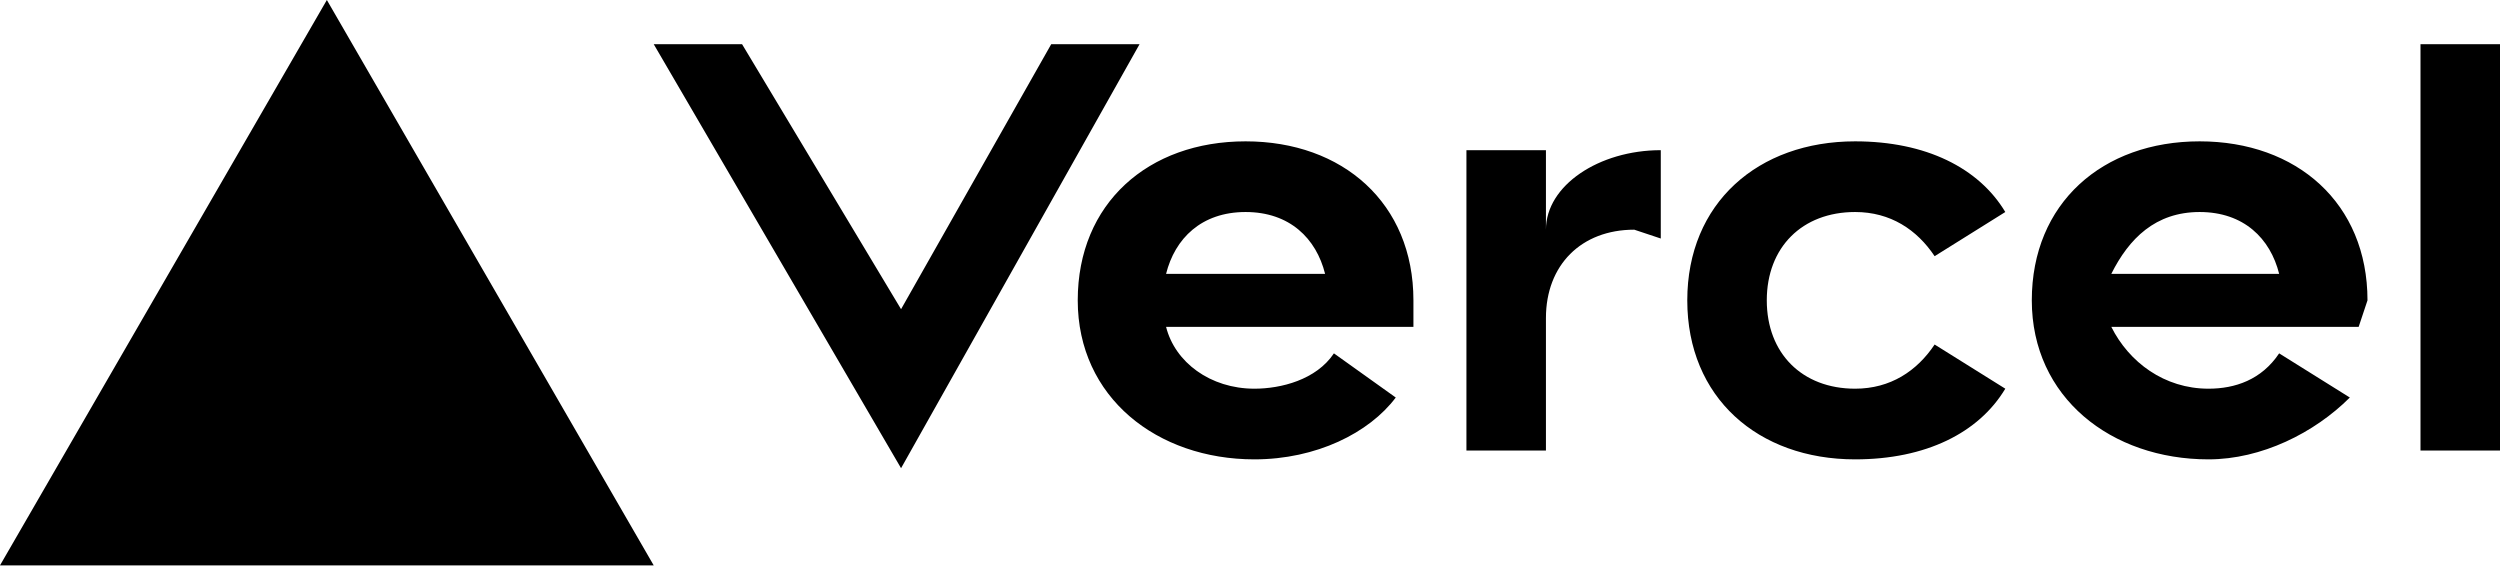
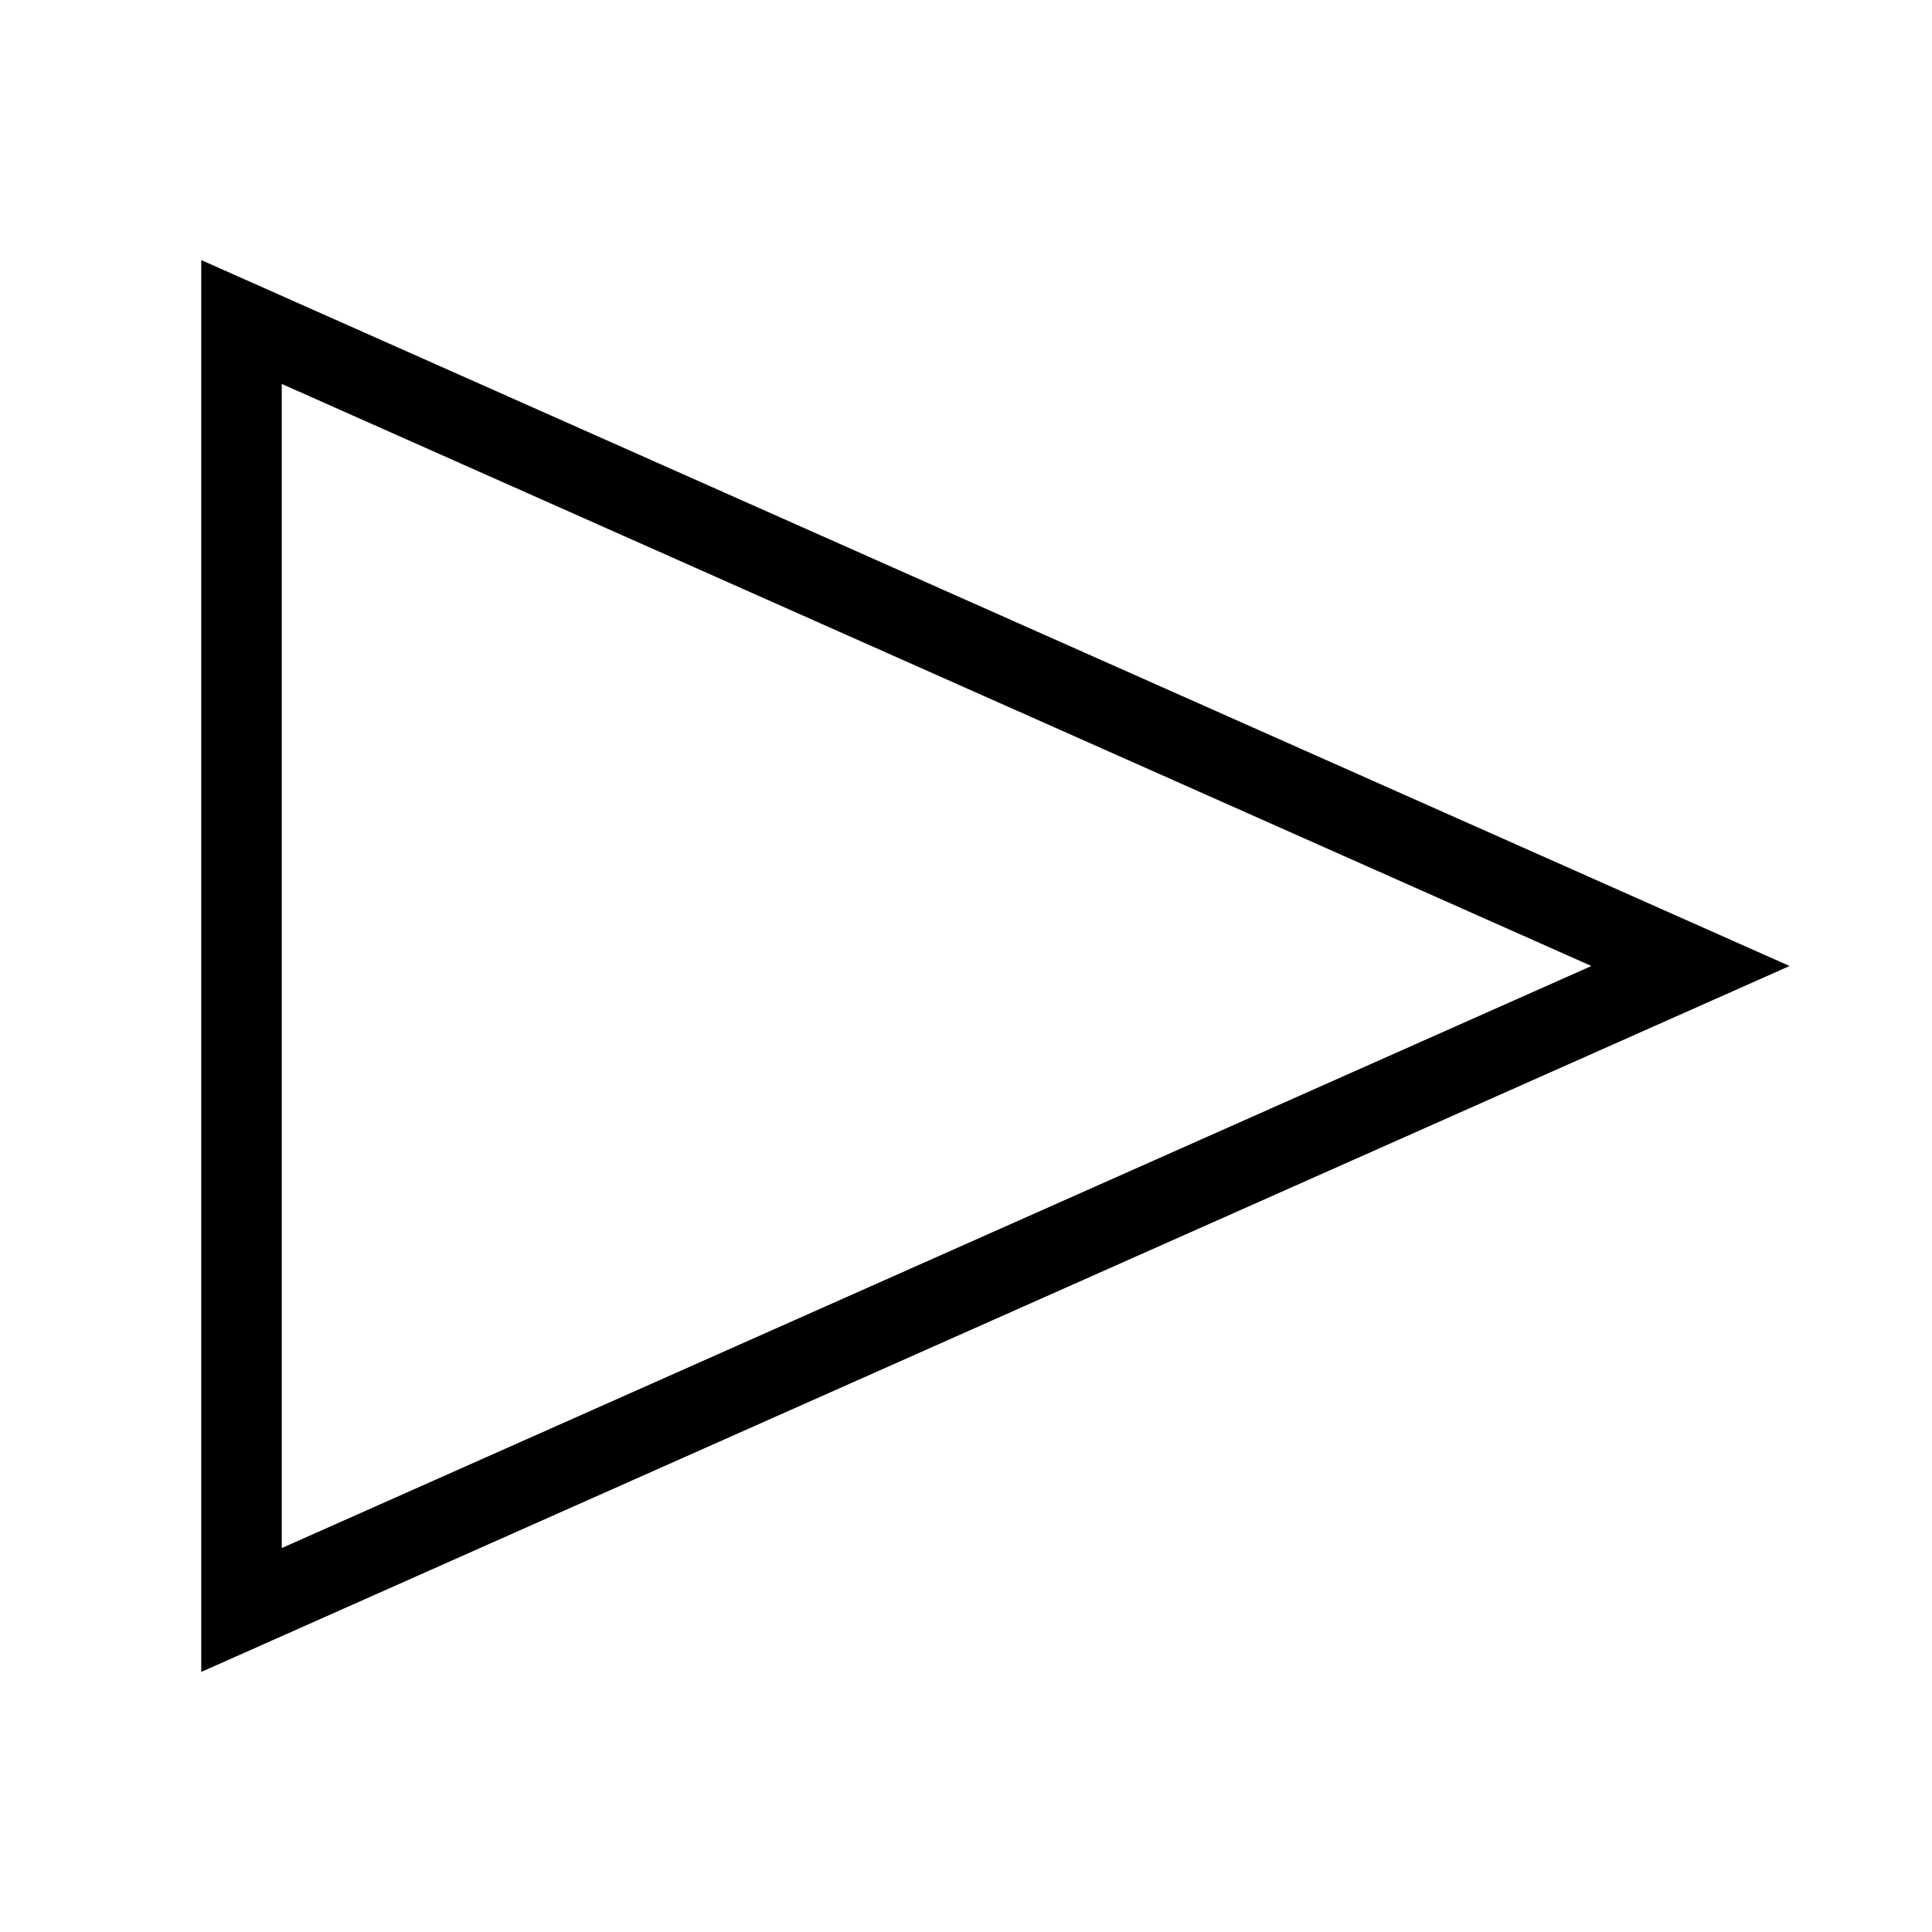
- <svg xmlns="http://www.w3.org/2000/svg" fill="none" viewBox="0 0 283 64">
-   <path fill="black" d="M141 16c-11 0-19 7-19 18s9 18 20 18c7 0 13-3 16-7l-7-5c-2 3-6 4-9 4-5 0-9-3-10-7h28v-3c0-11-8-18-19-18zm-9 15c1-4 4-7 9-7s8 3 9 7h-18zm117-15c-11 0-19 7-19 18s9 18 20 18c6 0 12-3 16-7l-8-5c-2 3-5 4-8 4-5 0-9-3-11-7h28l1-3c0-11-8-18-19-18zm-10 15c2-4 5-7 10-7s8 3 9 7h-19zm-39 3c0 6 4 10 10 10 4 0 7-2 9-5l8 5c-3 5-9 8-17 8-11 0-19-7-19-18s8-18 19-18c8 0 14 3 17 8l-8 5c-2-3-5-5-9-5-6 0-10 4-10 10zm83-29v46h-9V5h9zM37 0l37 64H0L37 0zm92 5-27 48L74 5h10l18 30 17-30h10zm59 12v10l-3-1c-6 0-10 4-10 10v15h-9V17h9v9c0-5 6-9 13-9z" />
+ <svg xmlns="http://www.w3.org/2000/svg" width="24" height="24" viewBox="0 0 24 24" fill="none" stroke="currentColor" strokeWidth="2" strokeLinecap="round" strokeLinejoin="round">
+   <path d="M21 12 L3 4 L3 20 Z" />
</svg>
